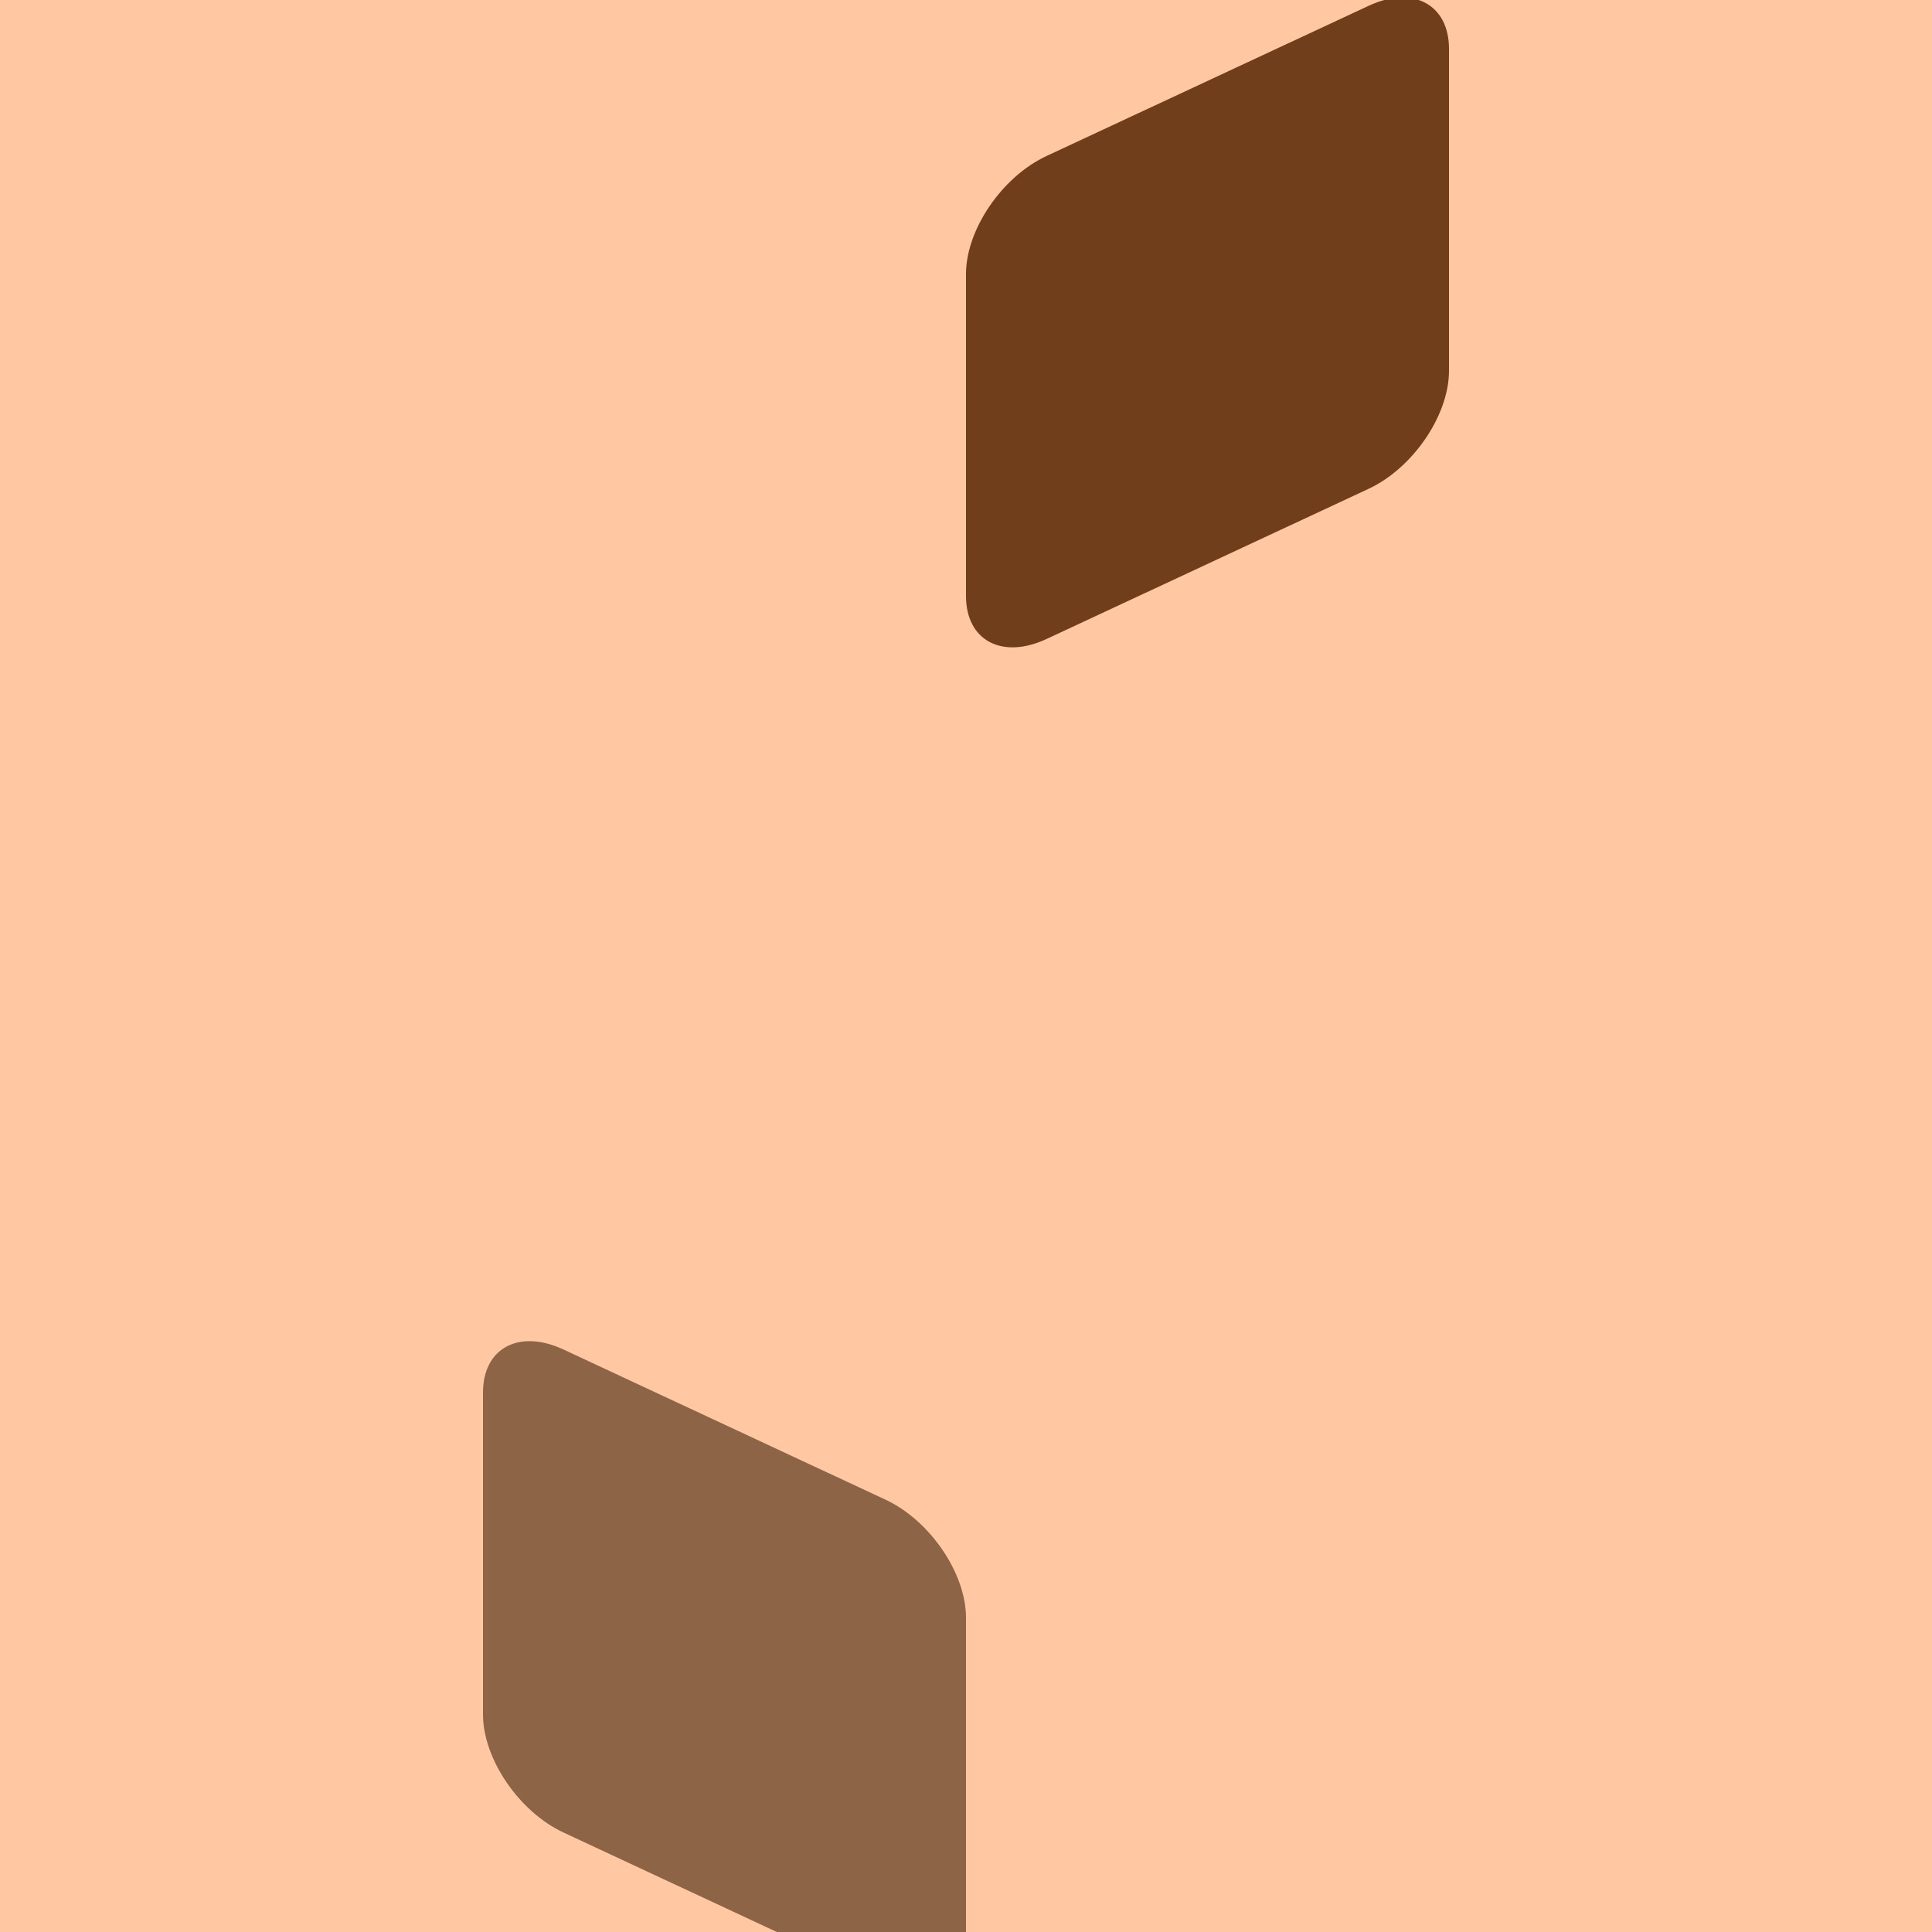
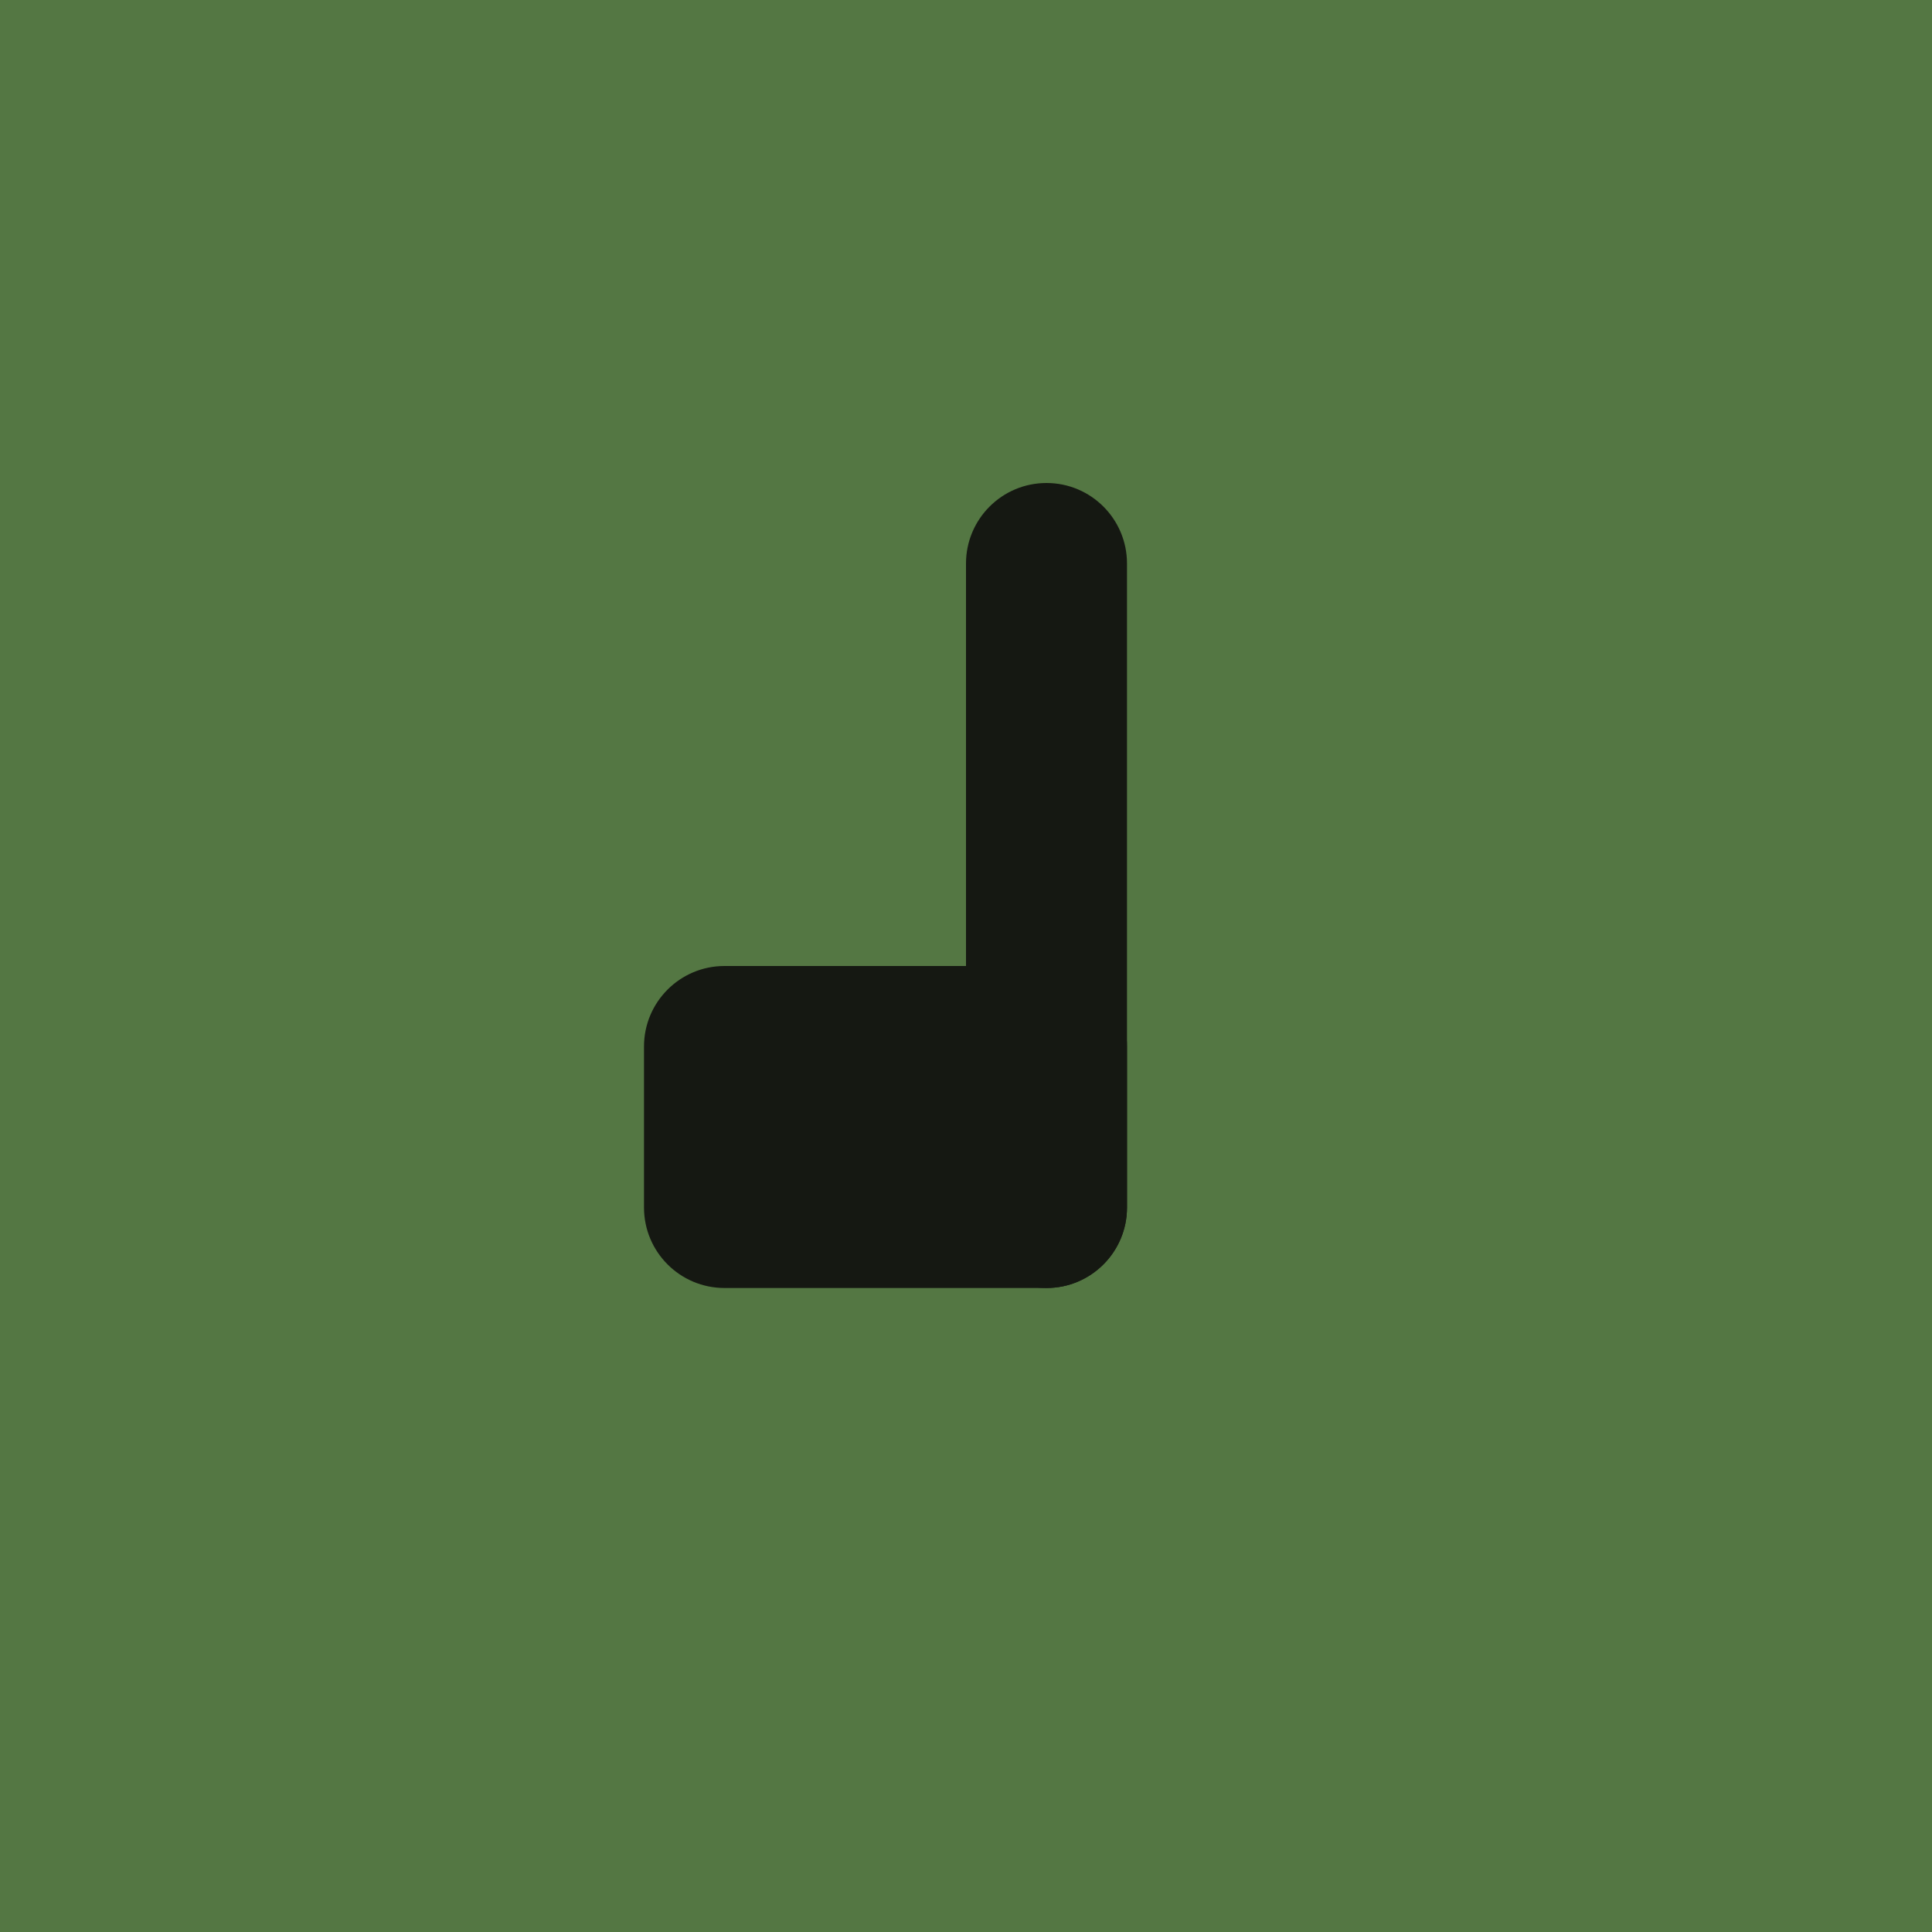
- <svg xmlns="http://www.w3.org/2000/svg" width="512" height="512" fill="#703E1B" viewBox="0 0 24 24">
-   <rect width="24" height="24" fill="#FFC8A3" />
-   <rect width="6" height="6" fill="#8d6446" x="6" y="13.5" rx="1" ry="1" style="transform-origin:center;transform:skew(0,25deg)" />
-   <rect width="6" height="6" fill="#703E1B" x="12" y="8" rx="1" ry="1" style="transform-origin:center;transform:skew(0,-25deg)" />
+ <svg xmlns="http://www.w3.org/2000/svg" width="512" height="512" viewBox="0 0 24 24">
+   <rect width="24" height="24" fill="#547743" />
+   <rect width="2" height="10" fill="#151812" x="12" y="6" rx="1" ry="1" />
+   <rect width="6" height="4" fill="#151812" x="8" y="12" rx="1" ry="1" />
</svg>
